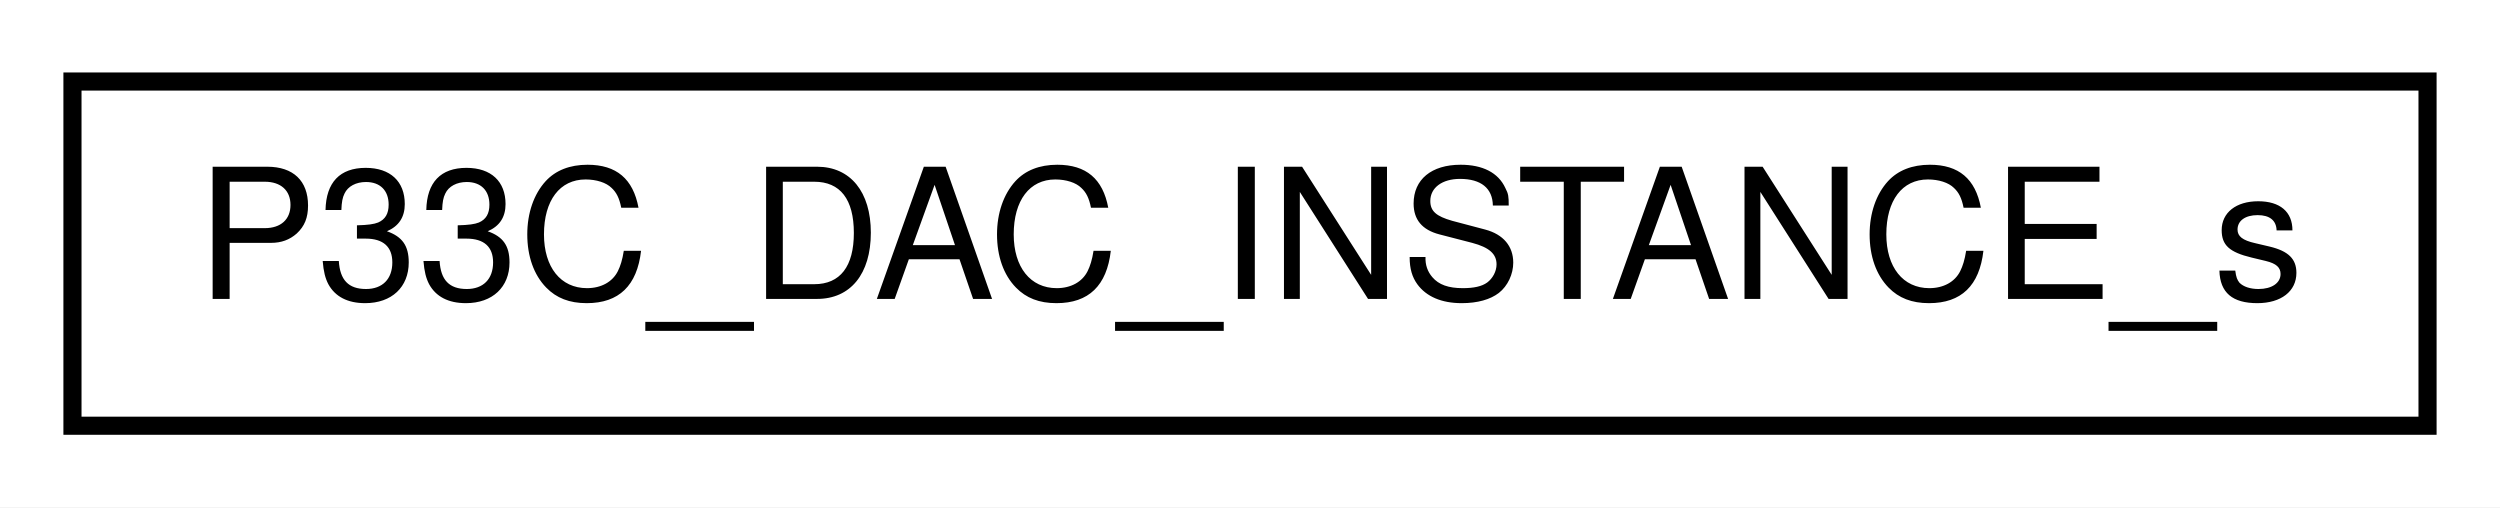
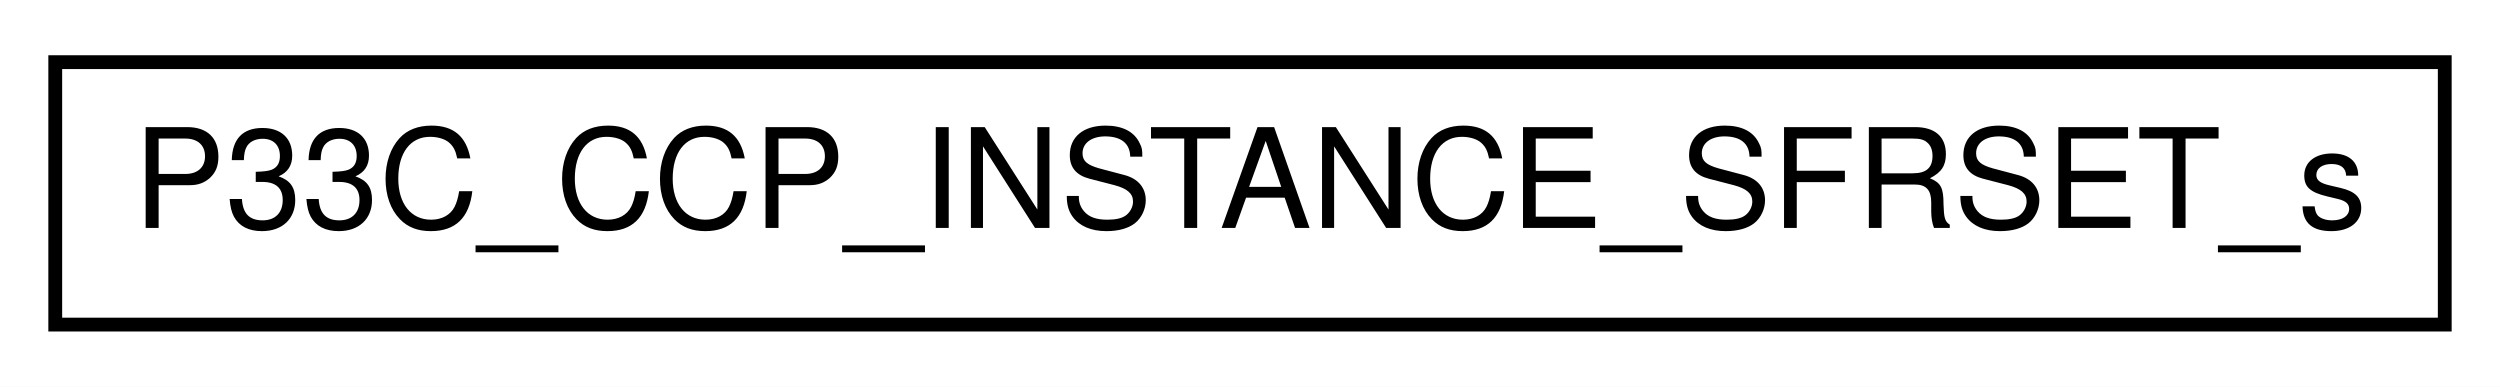
- <svg xmlns="http://www.w3.org/2000/svg" xmlns:xlink="http://www.w3.org/1999/xlink" width="138pt" height="28pt" viewBox="0.00 0.00 138.00 28.00">
+ <svg xmlns="http://www.w3.org/2000/svg" xmlns:xlink="http://www.w3.org/1999/xlink" width="181pt" height="28pt" viewBox="0.00 0.00 181.00 28.00">
  <g id="graph0" class="graph" transform="scale(1 1) rotate(0) translate(4 24)">
-     <polygon fill="white" stroke="transparent" points="-4,4 -4,-24 134,-24 134,4 -4,4" />
+     <polygon fill="white" stroke="transparent" points="-4,4 -4,-24 177,-24 177,4 -4,4" />
    <g id="node1" class="node">
      <g id="a_node1">
-         <a xlink:href="a00765.html" target="_top" xlink:title=" ">
-           <polygon fill="white" stroke="black" points="0,-0.5 0,-19.5 130,-19.5 130,-0.5 0,-0.5" />
-           <text text-anchor="middle" x="65" y="-7.5" font-family="Helvetica,sans-Serif" font-size="10.00">P33C_DAC_INSTANCE_s</text>
+         <a xlink:href="a00557.html" target="_top" xlink:title="Generic Capture Compare Driver Module (header file)">
+           <polygon fill="white" stroke="black" points="0,-0.5 0,-19.5 173,-19.5 173,-0.5 0,-0.5" />
+           <text text-anchor="middle" x="86.5" y="-7.5" font-family="Helvetica,sans-Serif" font-size="10.00">P33C_CCP_INSTANCE_SFRSET_s</text>
        </a>
      </g>
    </g>
  </g>
</svg>
